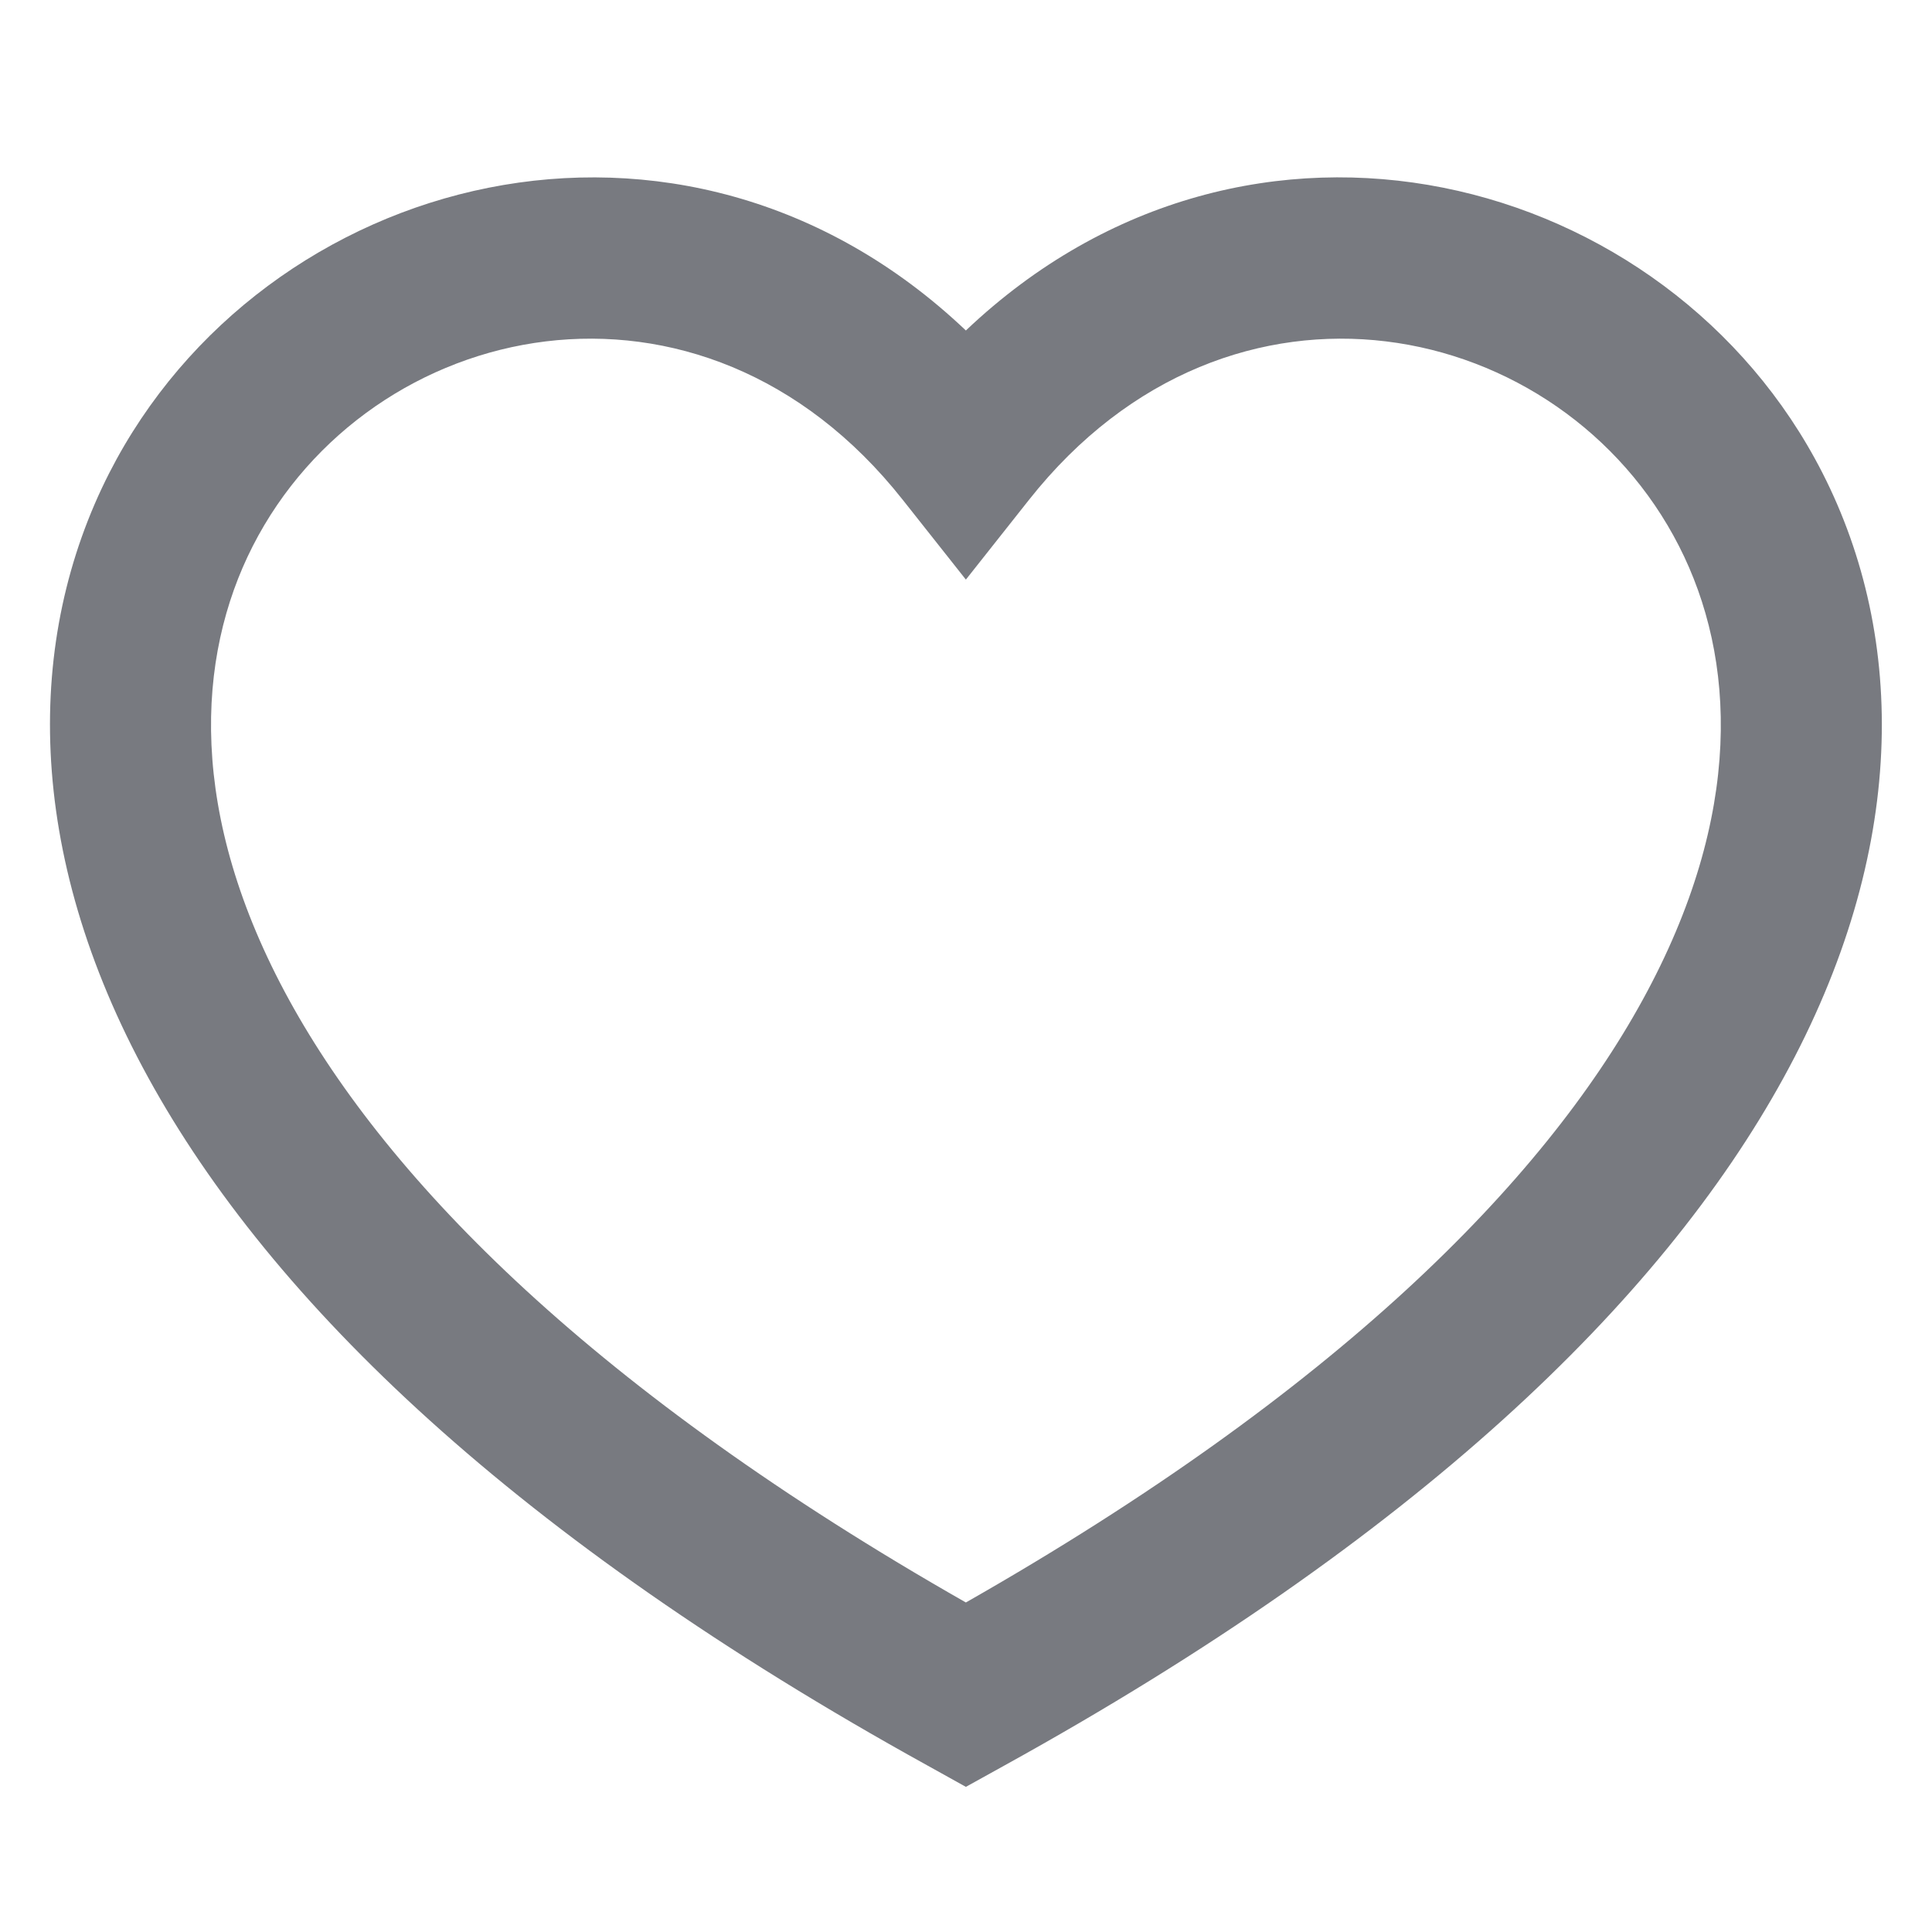
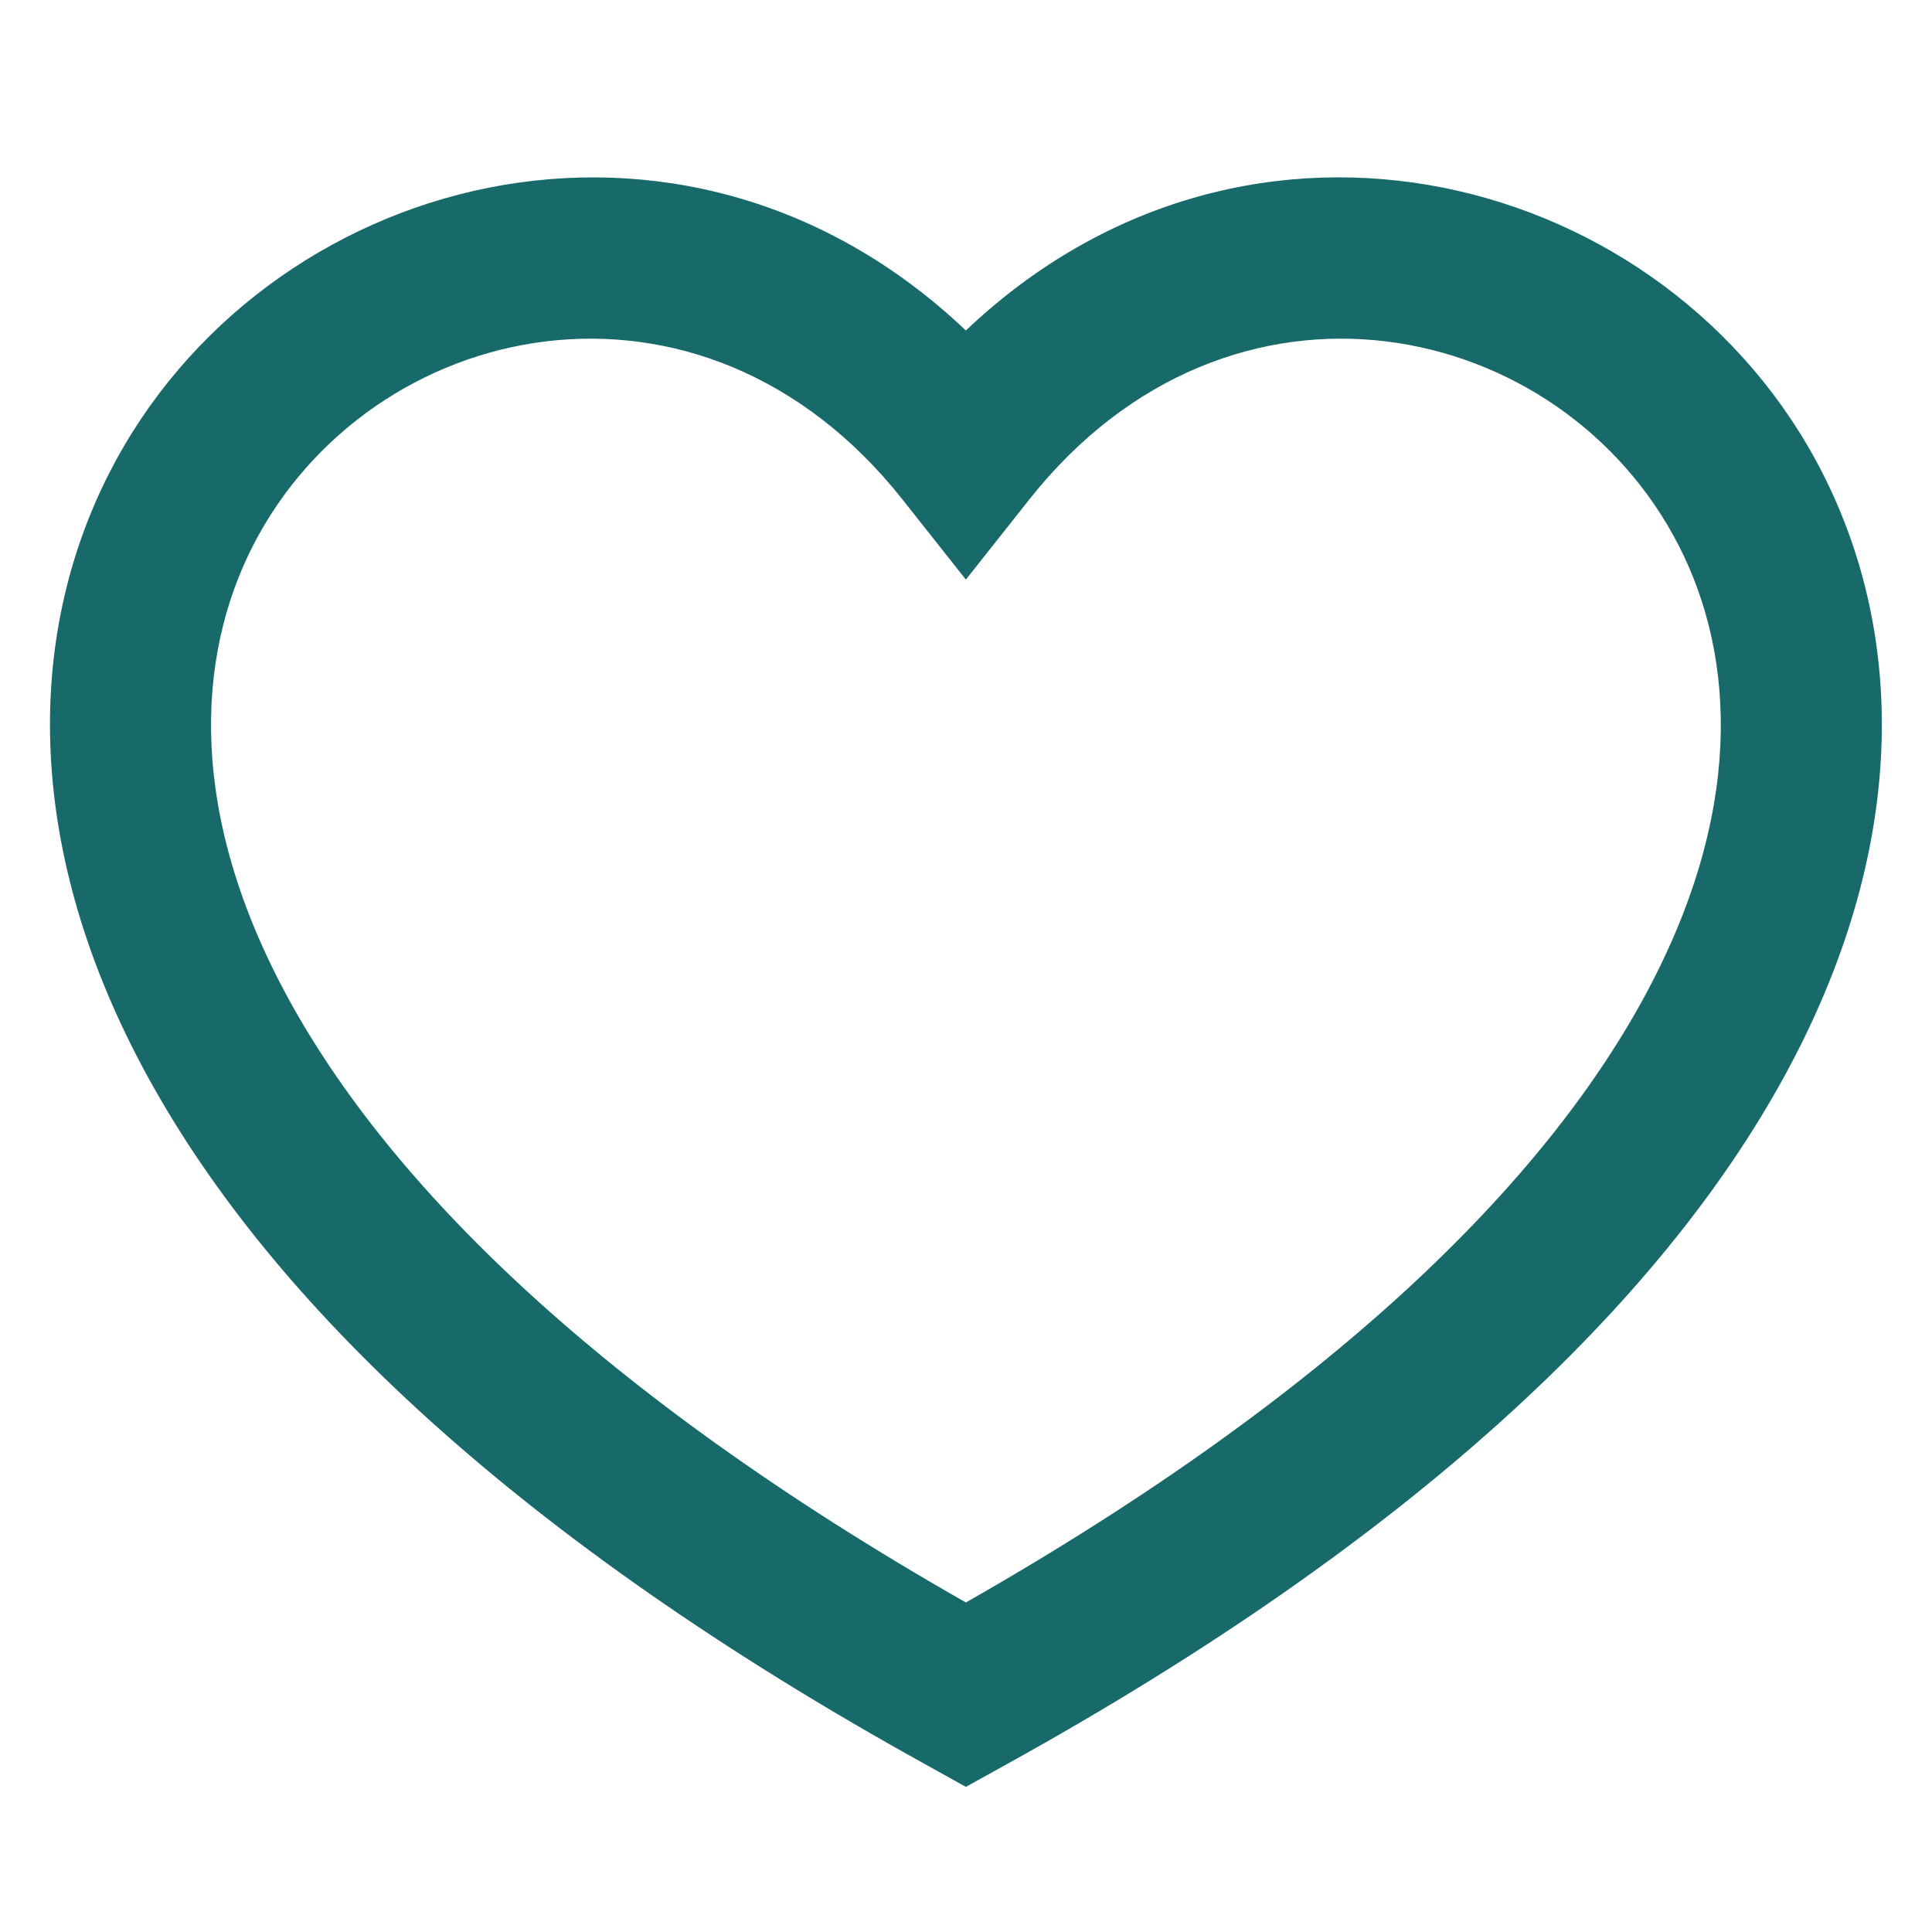
- <svg xmlns="http://www.w3.org/2000/svg" width="16" height="16" viewBox="0 0 16 16" fill="#00ff00">
+ <svg xmlns="http://www.w3.org/2000/svg" width="16" height="16" viewBox="0 0 16 16" fill="#17696A">
  <g id="Heart/outline">
-     <path id="Vector (Stroke)" fill-rule="evenodd" clip-rule="evenodd" d="M7.999 13.271C4.933 11.525 3.223 9.79 2.396 8.284C1.55 6.742 1.624 5.444 2.093 4.523C3.059 2.629 5.804 2.023 7.476 4.139L7.999 4.8L8.522 4.139C10.195 2.023 12.94 2.629 13.905 4.523C14.375 5.444 14.449 6.742 13.602 8.284C12.776 9.79 11.065 11.525 7.999 13.271ZM7.999 2.737C5.646 0.502 2.176 1.426 0.905 3.917C0.208 5.285 0.199 7.052 1.228 8.925C2.247 10.782 4.28 12.742 7.677 14.619L7.999 14.798L8.322 14.619C11.719 12.742 13.752 10.782 14.771 8.925C15.8 7.052 15.79 5.285 15.093 3.917C13.823 1.425 10.352 0.502 7.999 2.737Z" fill="#787A80" />
+     <path id="Vector (Stroke)" fill-rule="evenodd" clip-rule="evenodd" d="M7.999 13.271C4.933 11.525 3.223 9.79 2.396 8.284C1.55 6.742 1.624 5.444 2.093 4.523C3.059 2.629 5.804 2.023 7.476 4.139L7.999 4.8L8.522 4.139C10.195 2.023 12.94 2.629 13.905 4.523C14.375 5.444 14.449 6.742 13.602 8.284C12.776 9.79 11.065 11.525 7.999 13.271ZM7.999 2.737C5.646 0.502 2.176 1.426 0.905 3.917C0.208 5.285 0.199 7.052 1.228 8.925C2.247 10.782 4.28 12.742 7.677 14.619L7.999 14.798L8.322 14.619C11.719 12.742 13.752 10.782 14.771 8.925C15.8 7.052 15.79 5.285 15.093 3.917C13.823 1.425 10.352 0.502 7.999 2.737Z" fill="#17696A" />
  </g>
</svg>
